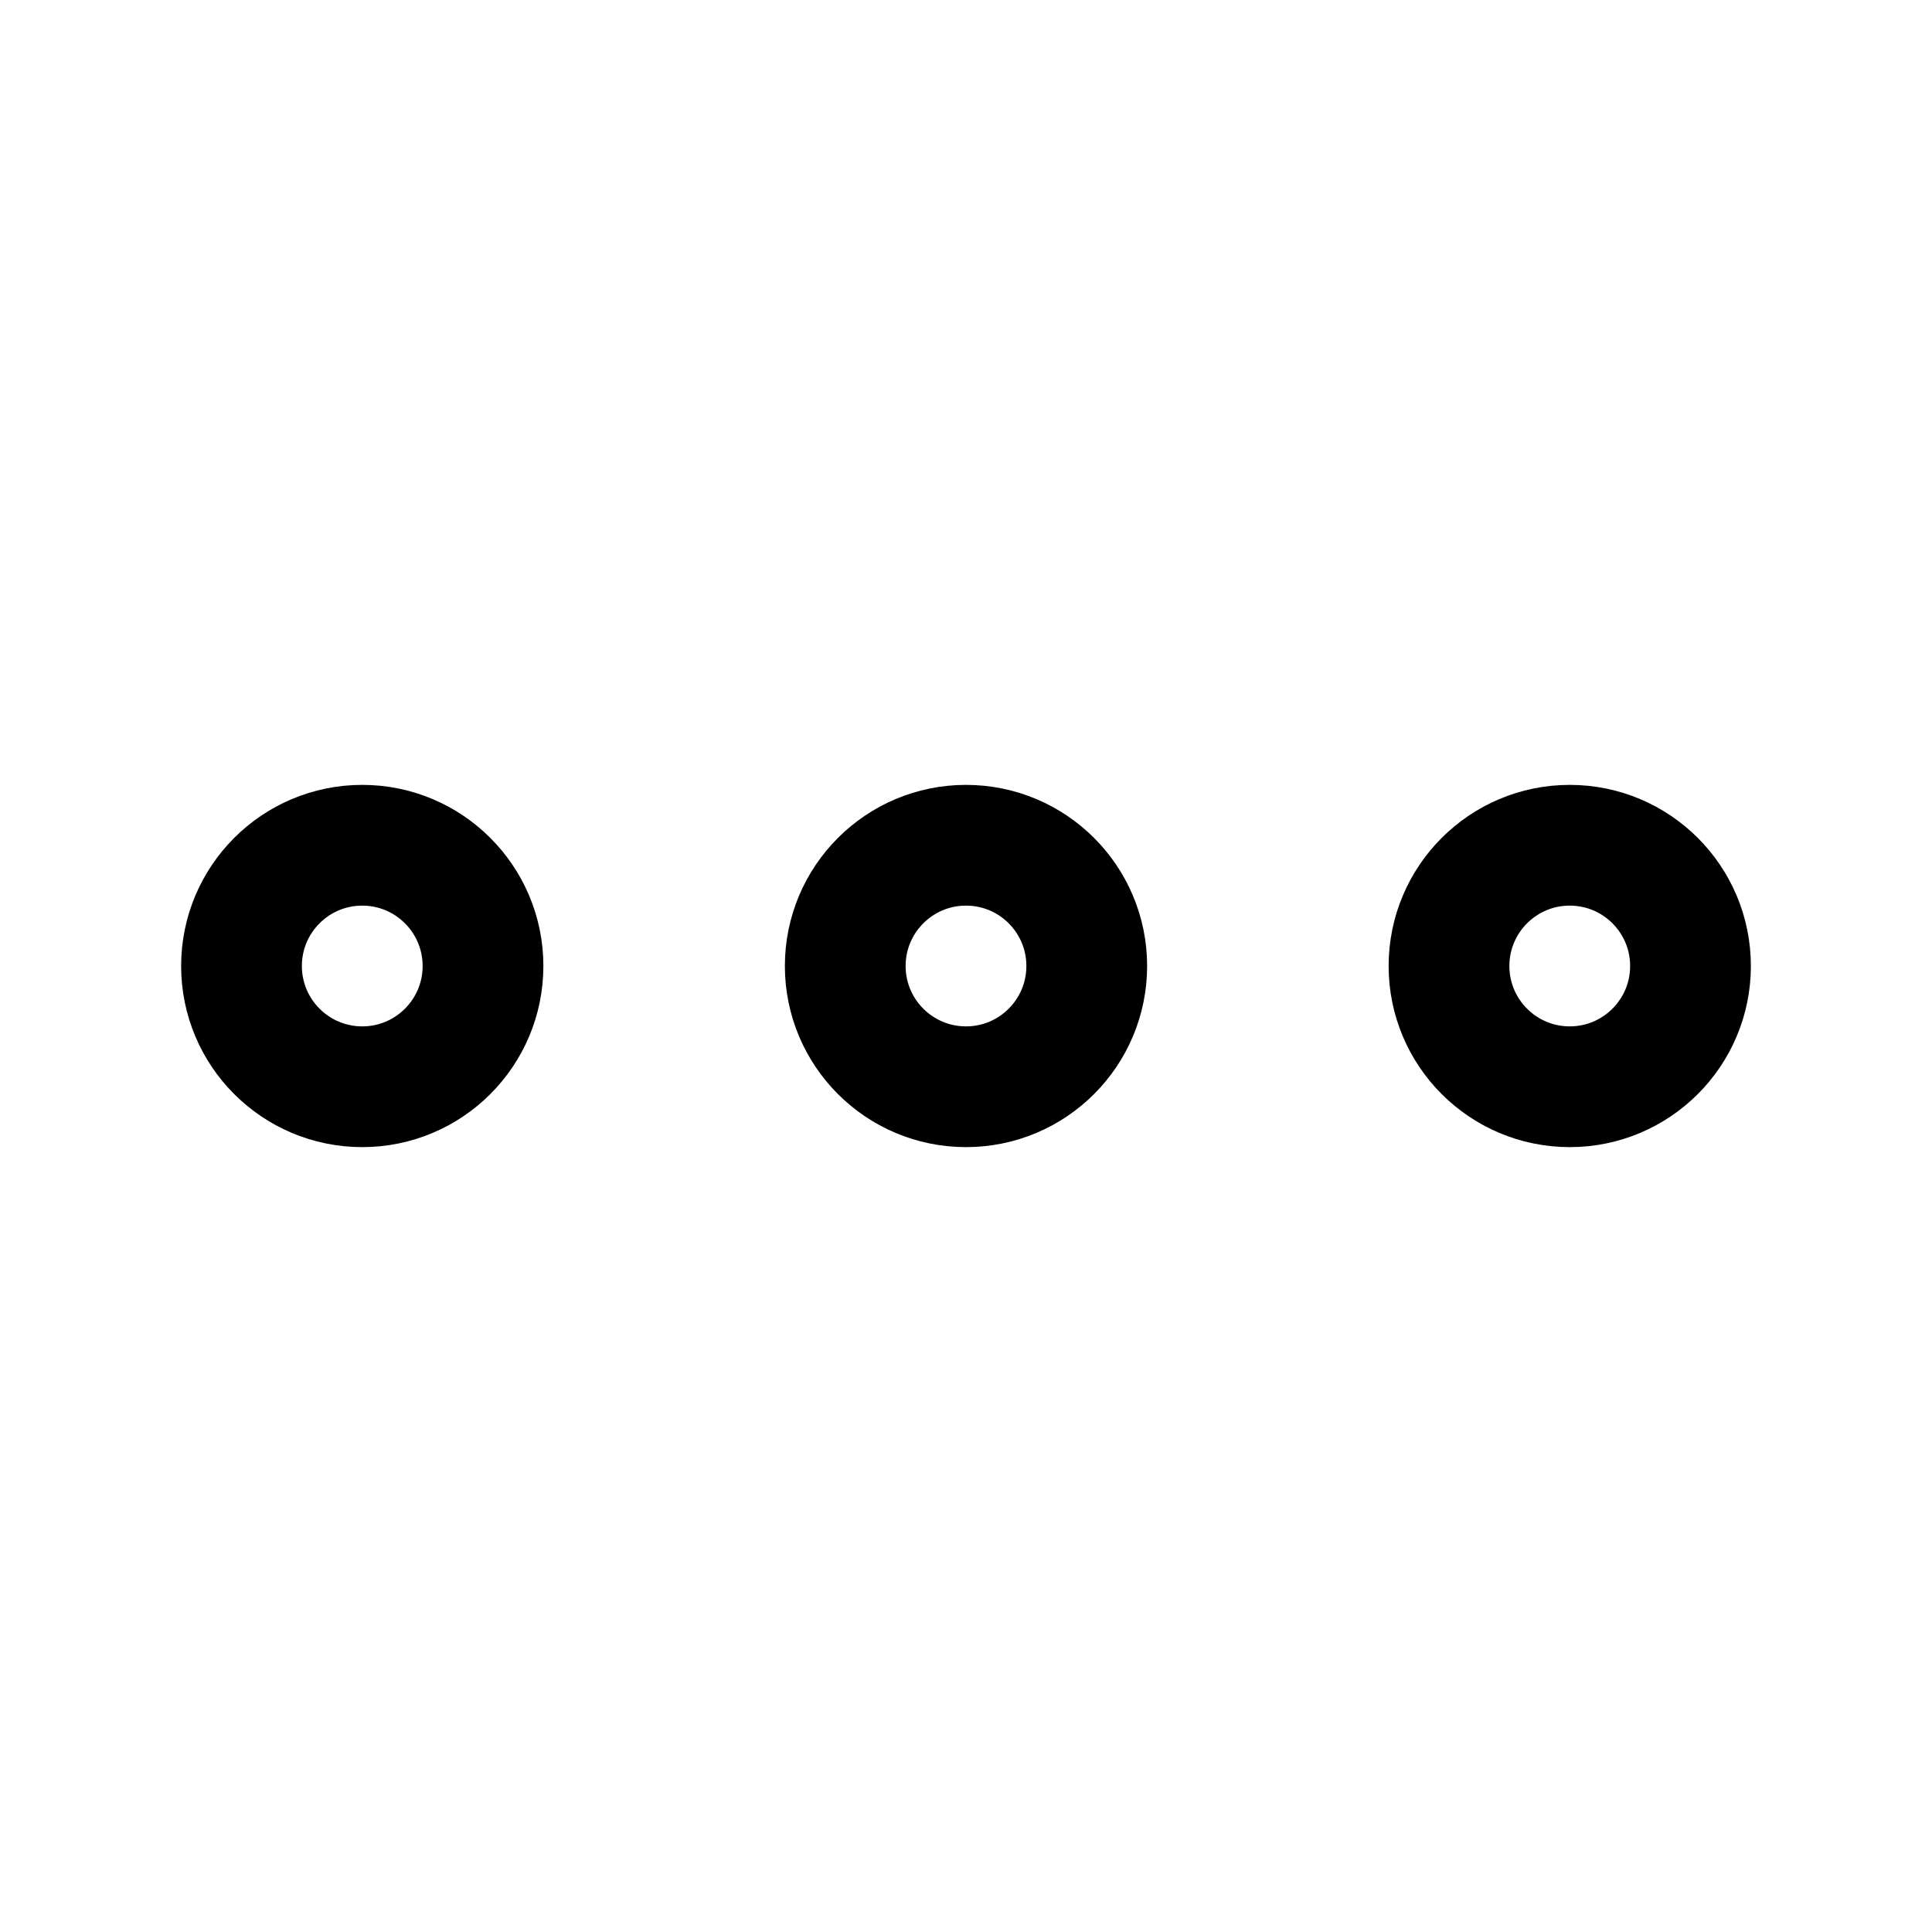
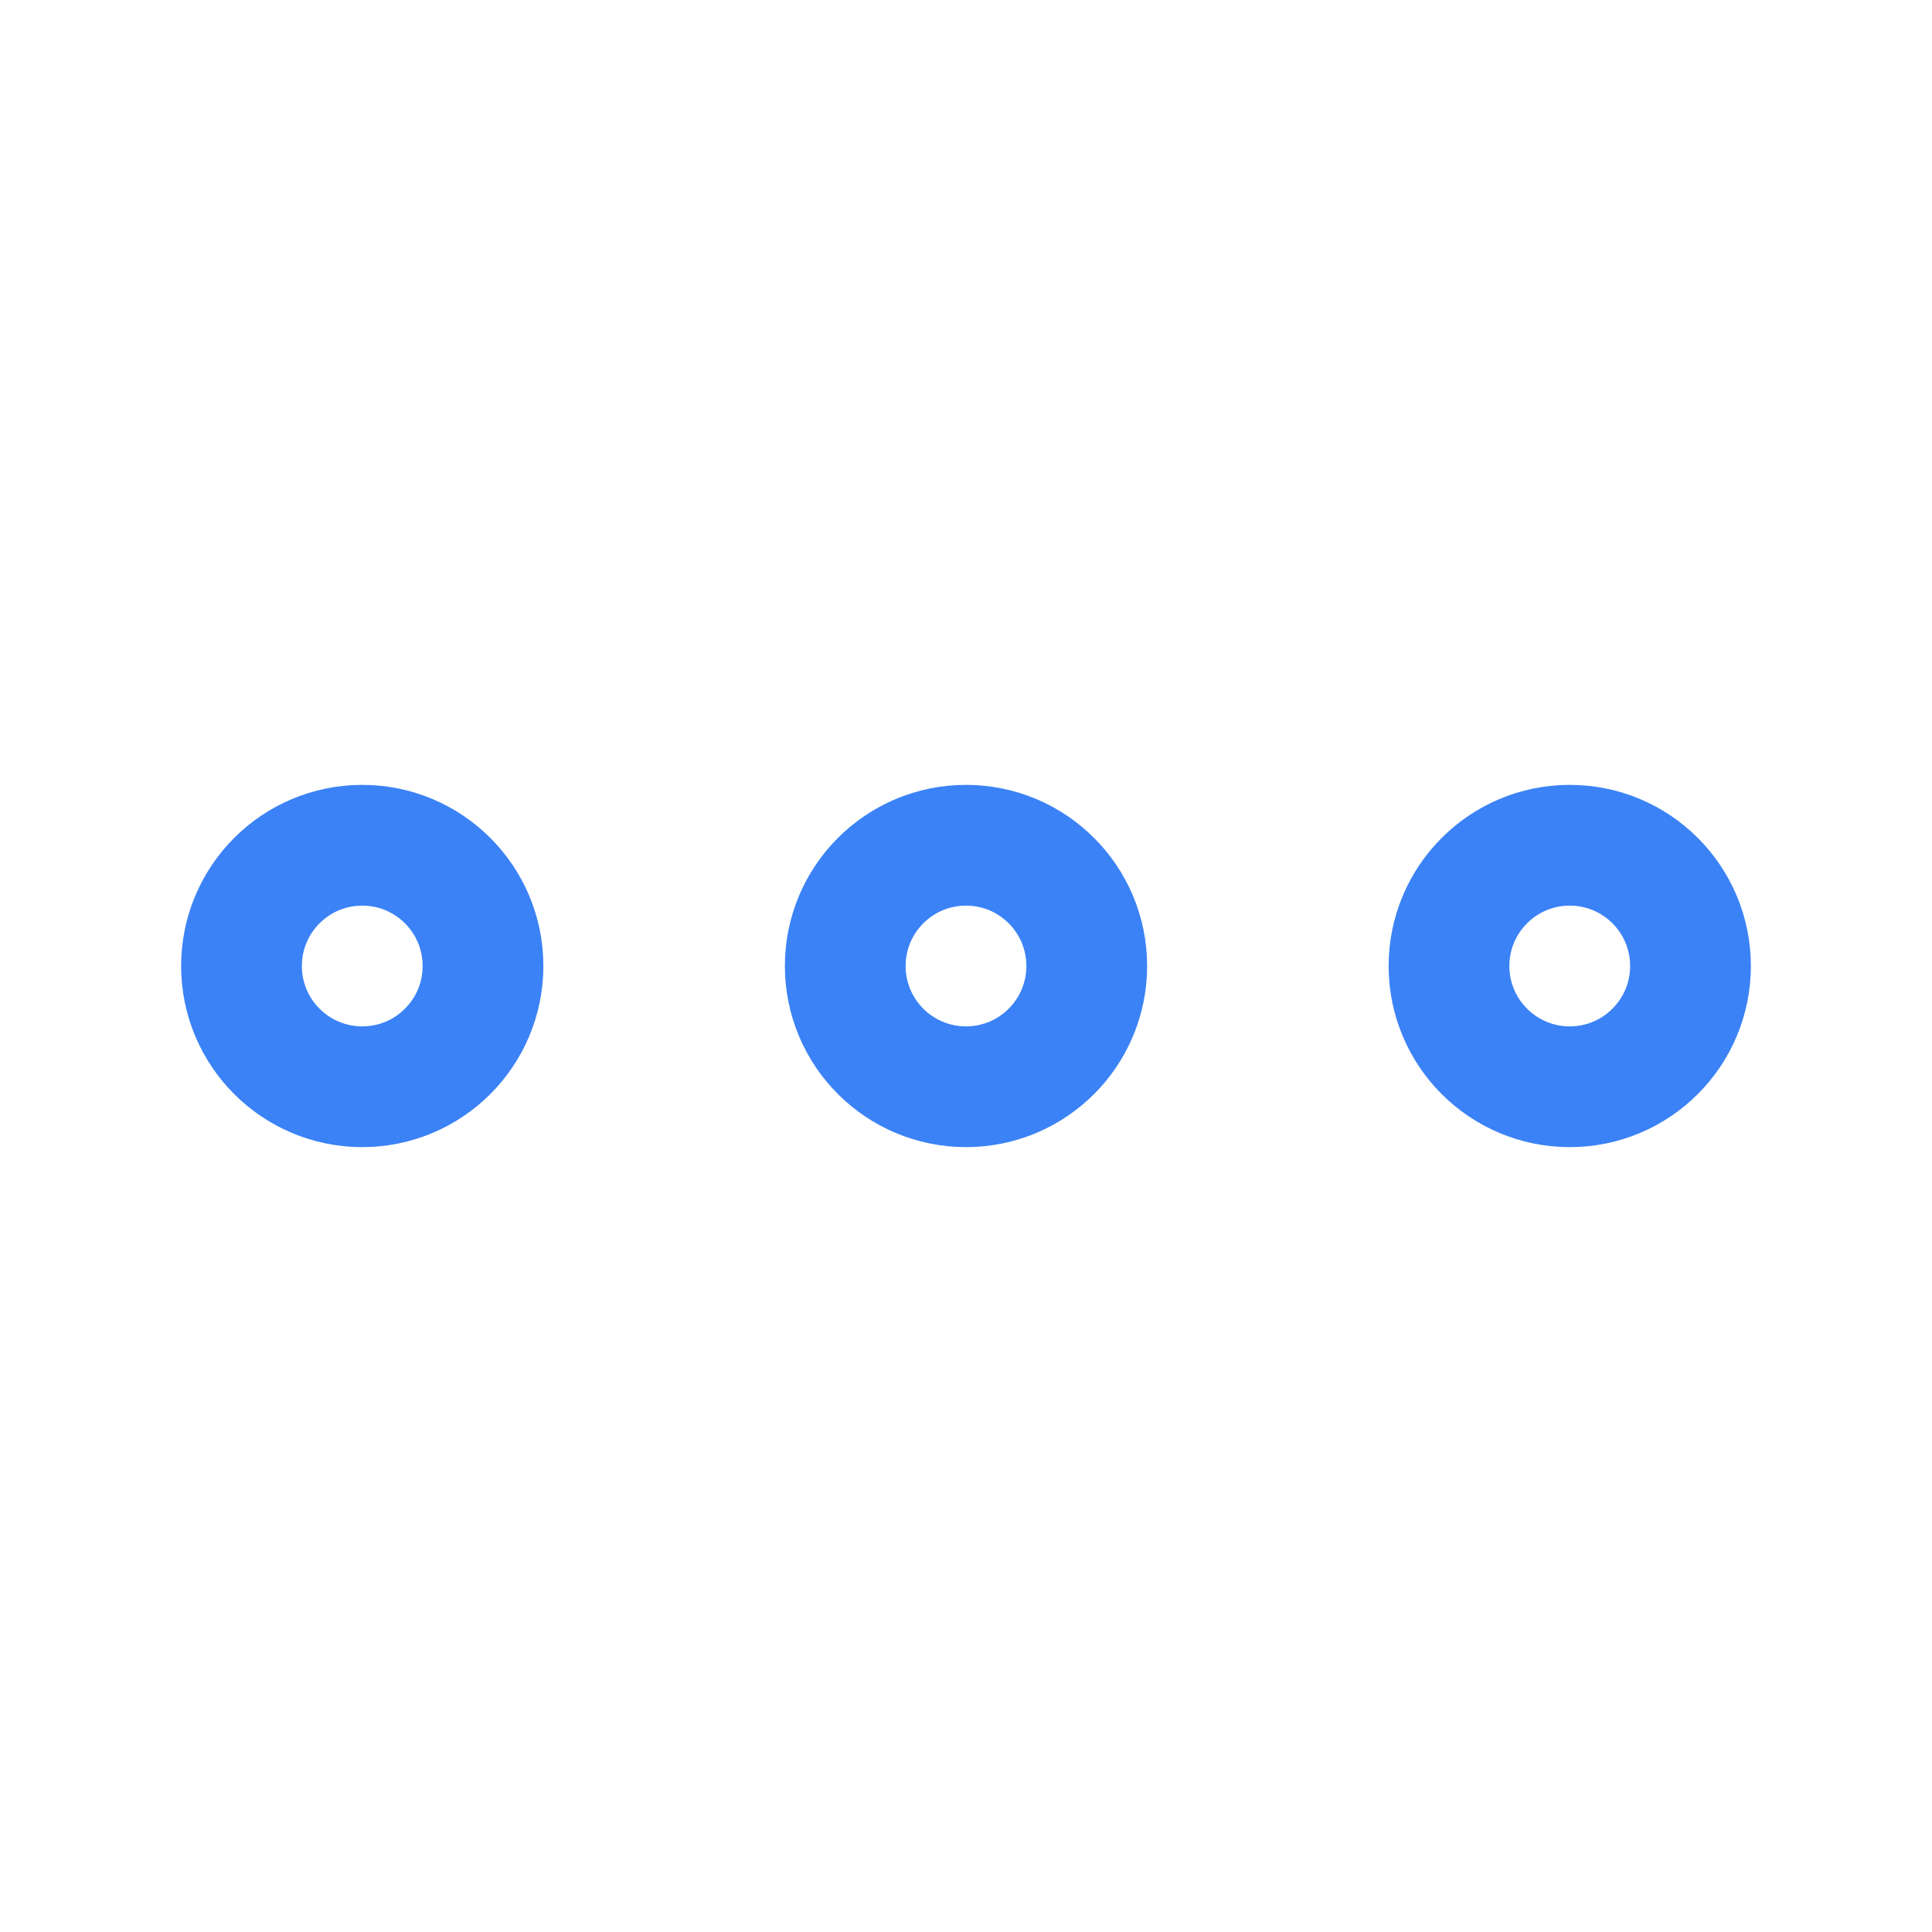
<svg xmlns="http://www.w3.org/2000/svg" width="18" height="18" viewBox="0 0 512 512">
-   <circle cx="256" cy="256" r="32" style="fill:none;stroke:#000;stroke-miterlimit:10;stroke-width:32px" />
-   <circle cx="416" cy="256" r="32" style="fill:none;stroke:#000;stroke-miterlimit:10;stroke-width:32px" />
-   <circle cx="96" cy="256" r="32" style="fill:none;stroke:#000;stroke-miterlimit:10;stroke-width:32px" />
+   <circle cx="256" cy="256" r="32" style="fill:none;stroke:#3B82F6;stroke-miterlimit:10;stroke-width:32px" />
+   <circle cx="416" cy="256" r="32" style="fill:none;stroke:#3B82F6;stroke-miterlimit:10;stroke-width:32px" />
+   <circle cx="96" cy="256" r="32" style="fill:none;stroke:#3B82F6;stroke-miterlimit:10;stroke-width:32px" />
</svg>
